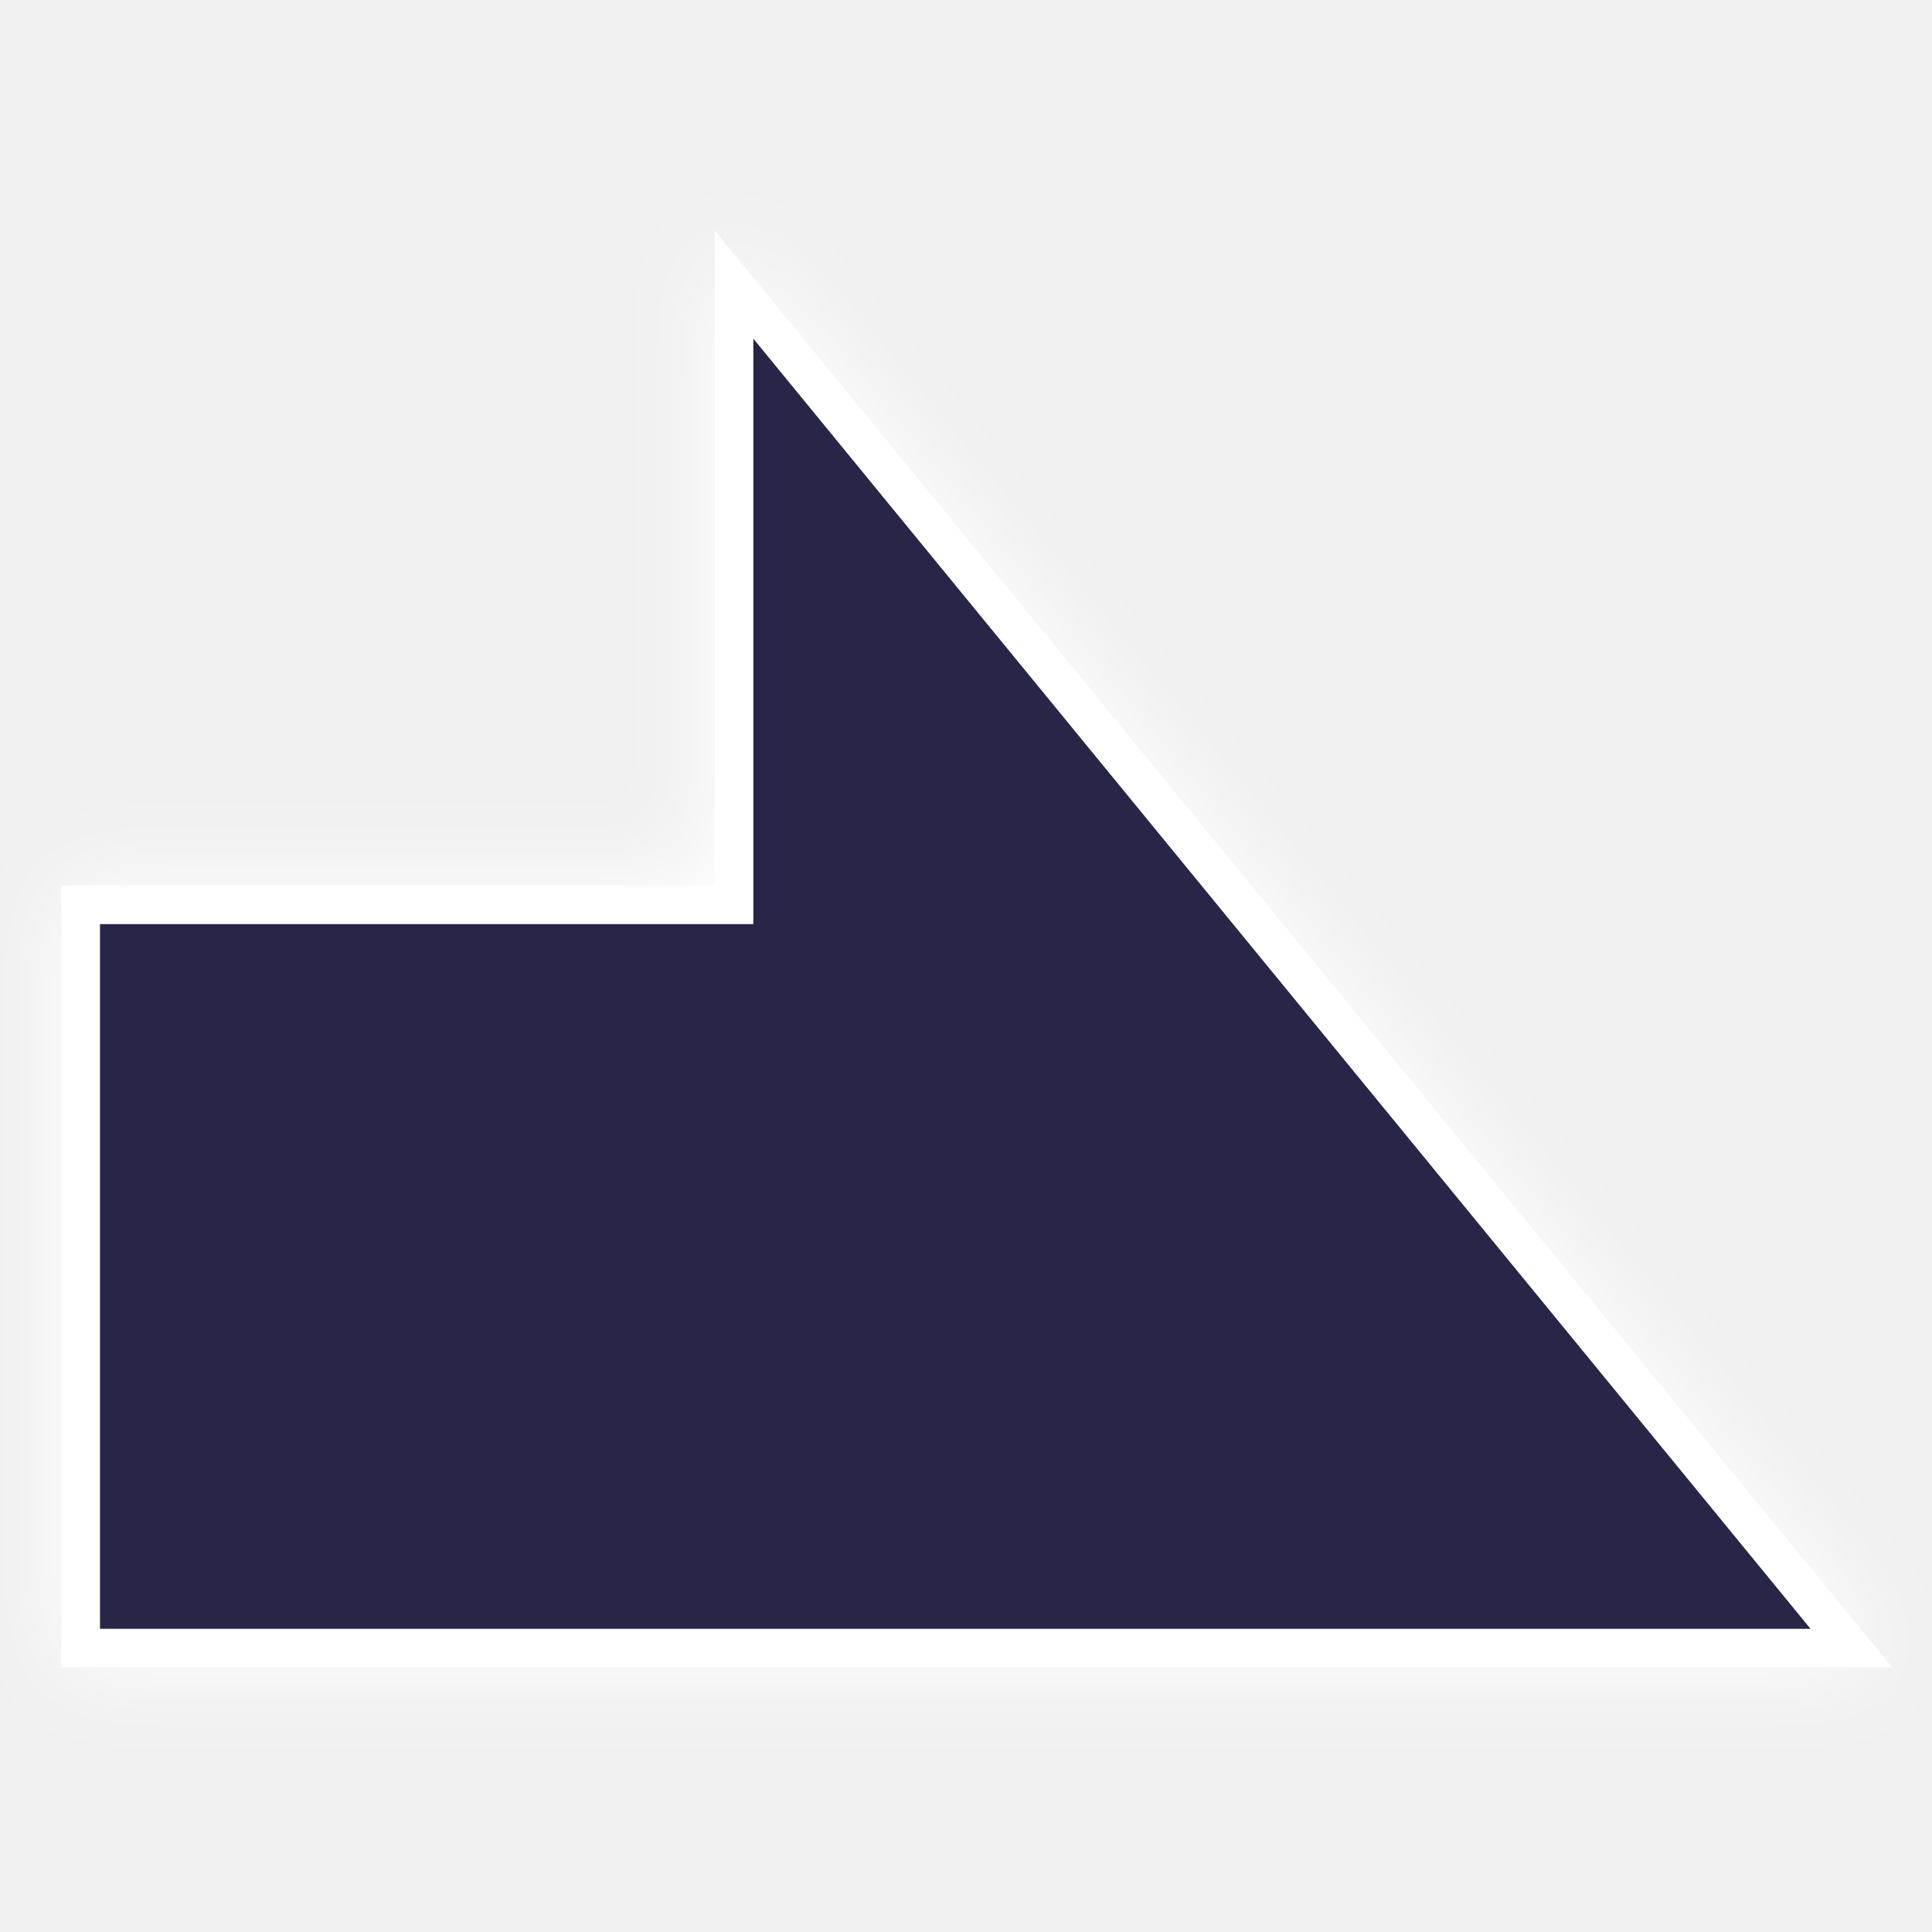
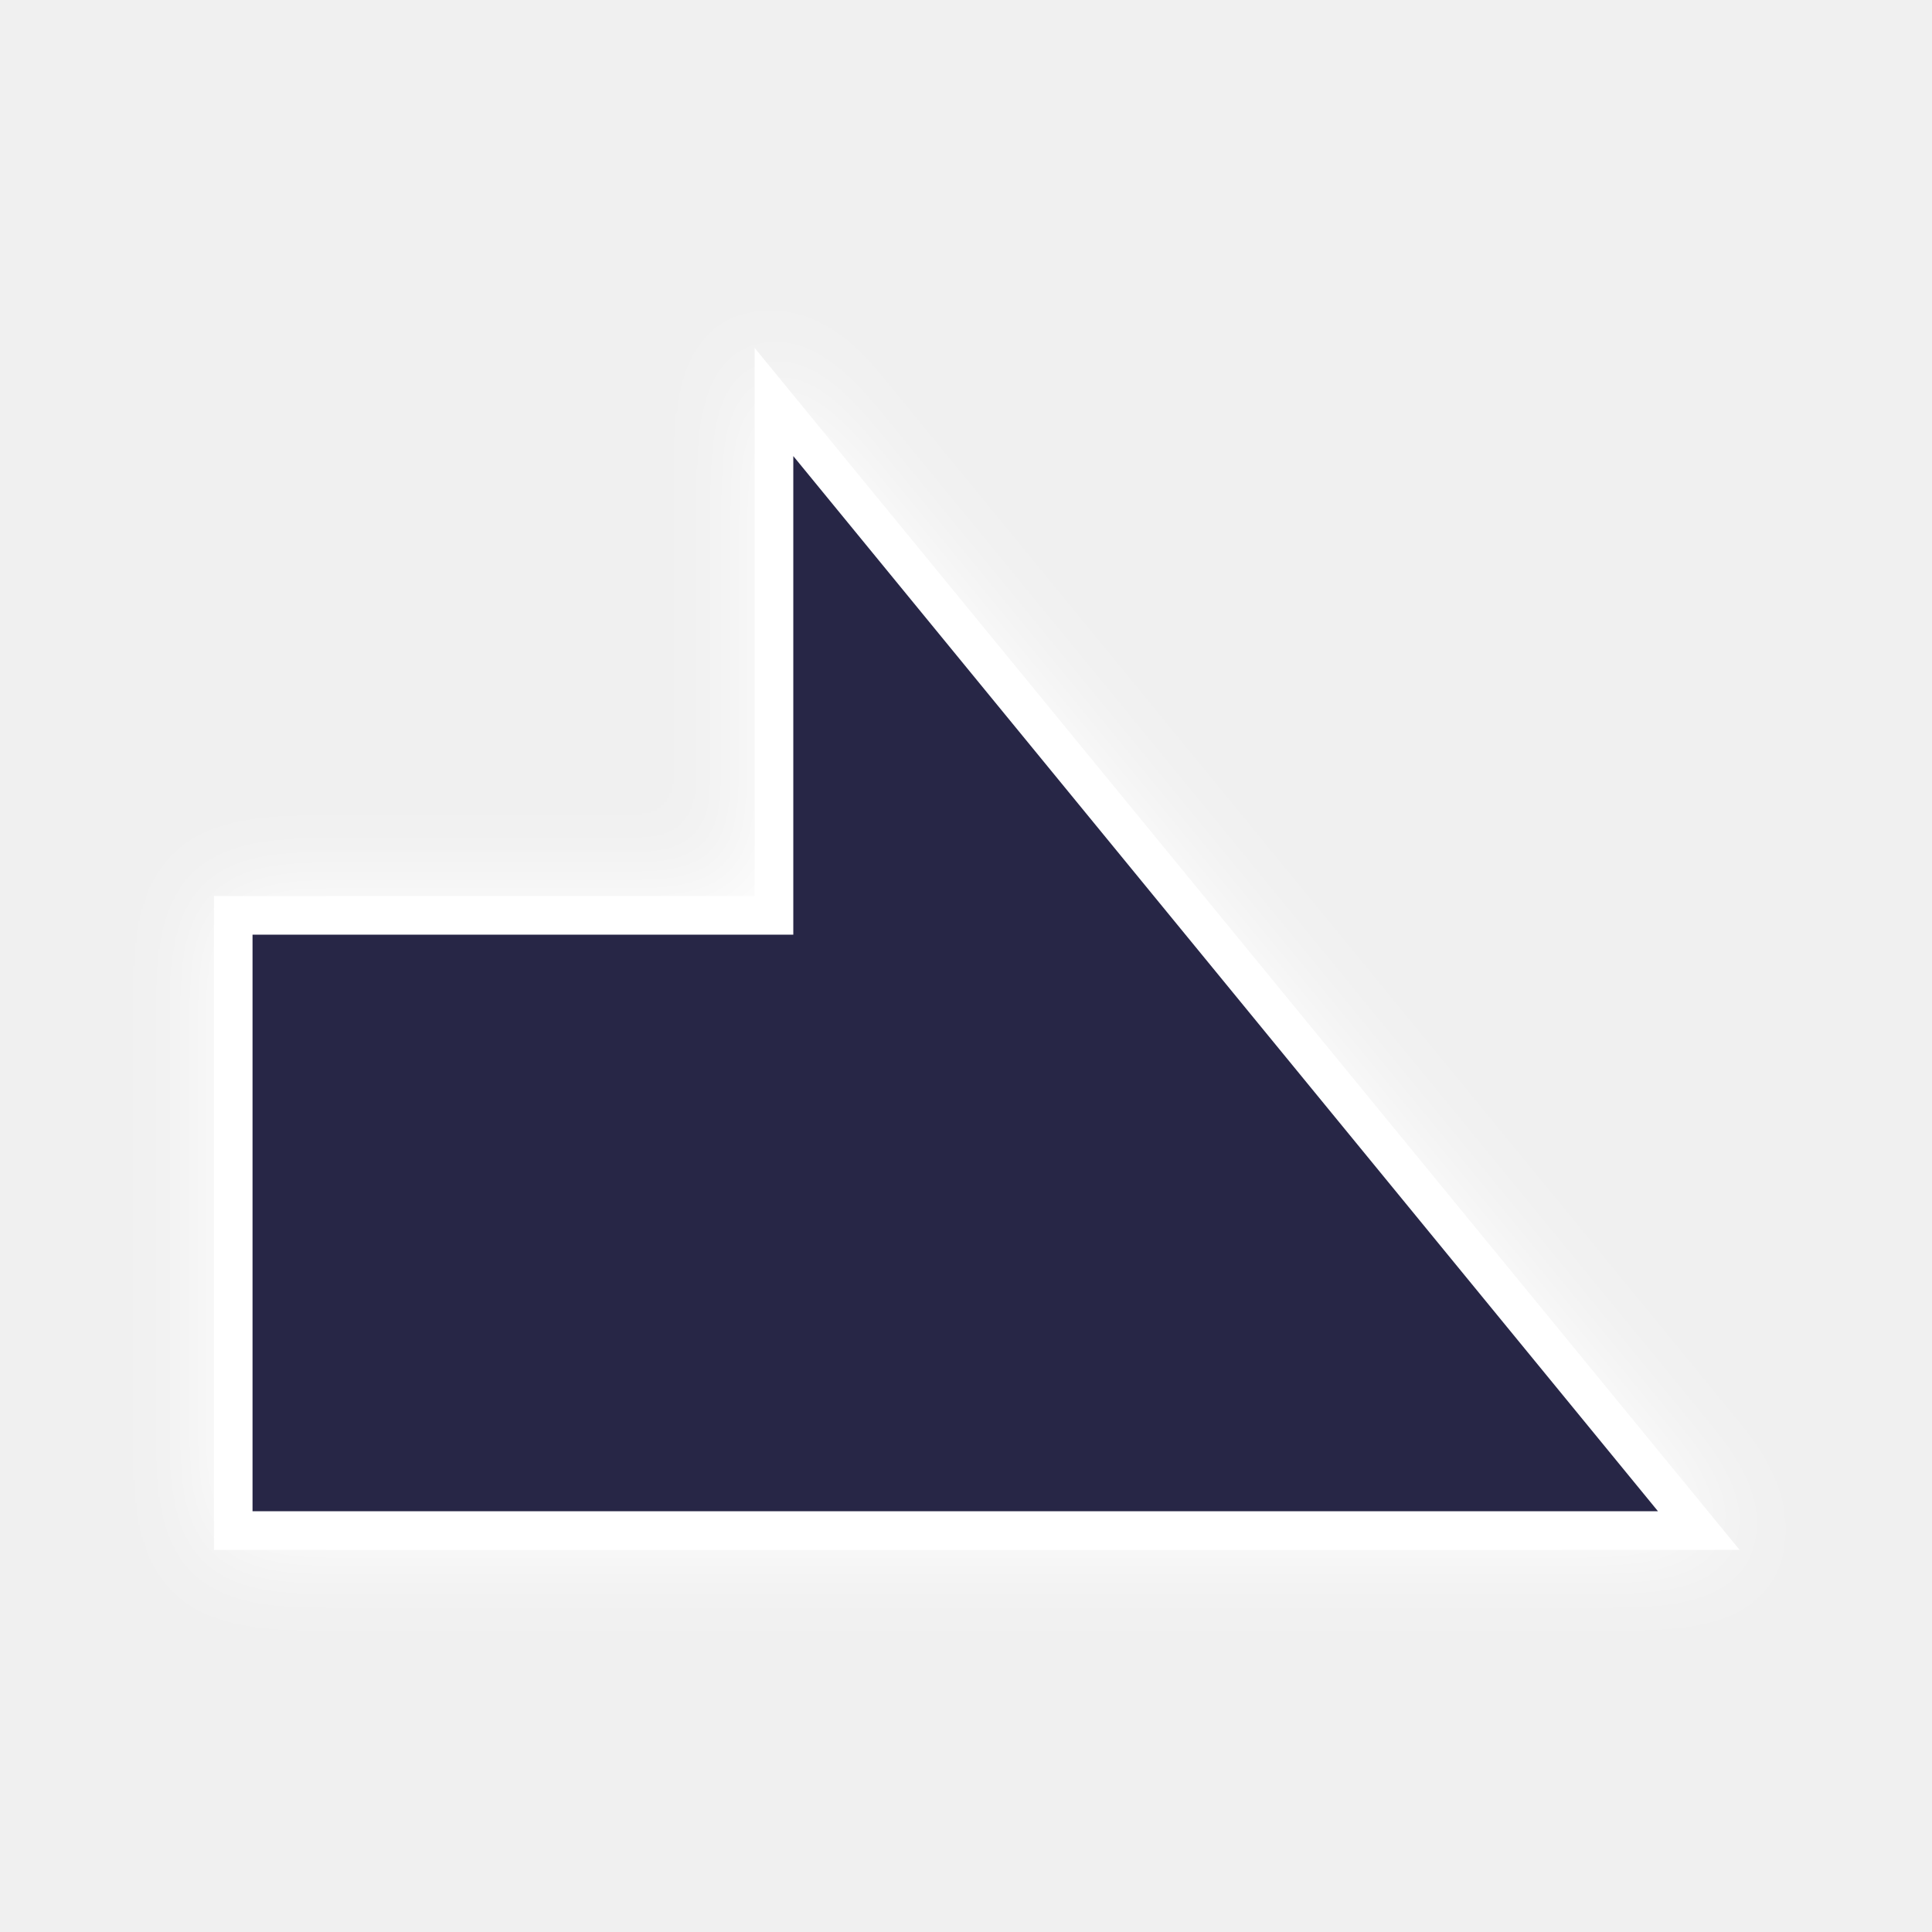
<svg xmlns="http://www.w3.org/2000/svg" version="1.1" id="svg996" width="100" height="100" viewBox="0 0 100 100">
  <defs id="defs1000">
    <clipPath clipPathUnits="userSpaceOnUse" id="clipPath1632">
      <text id="text1636" y="80.61" x="23.714" style="font-style:normal;font-variant:normal;font-weight:normal;font-stretch:normal;font-size:113.792px;line-height:1.25;font-family:Helvetica;-inkscape-font-specification:Helvetica;letter-spacing:0px;word-spacing:0px;fill:#4296f3;fill-opacity:1;stroke:#000000;stroke-width:2.845;stroke-opacity:1" xml:space="preserve">
        <tspan style="font-style:normal;font-variant:normal;font-weight:bold;font-stretch:condensed;font-family:'Helvetica Neue';-inkscape-font-specification:'Helvetica Neue Bold Condensed';fill:#4296f3;fill-opacity:1;stroke:#000000;stroke-width:2.845;stroke-opacity:1" y="80.61" x="23.714" id="tspan1634">x</tspan>
      </text>
    </clipPath>
    <clipPath clipPathUnits="userSpaceOnUse" id="clipPath1650">
      <text id="text1654" y="197.397" x="140.038" style="font-style:normal;font-variant:normal;font-weight:normal;font-stretch:normal;font-size:16.769px;line-height:1.25;font-family:Helvetica;-inkscape-font-specification:Helvetica;letter-spacing:0px;word-spacing:0px;fill:#4296f3;fill-opacity:1;stroke:#000000;stroke-width:0.419;stroke-opacity:1" xml:space="preserve">
        <tspan style="font-style:normal;font-variant:normal;font-weight:bold;font-stretch:condensed;font-family:'Helvetica Neue';-inkscape-font-specification:'Helvetica Neue Bold Condensed';fill:#4296f3;fill-opacity:1;stroke:#000000;stroke-width:0.419;stroke-opacity:1" y="197.397" x="140.038" id="tspan1652">x</tspan>
      </text>
    </clipPath>
    <clipPath clipPathUnits="userSpaceOnUse" id="clipPath907">
      <path style="fill:#f39e42;fill-opacity:1;stroke:#000000;stroke-width:2.846;stroke-linecap:butt;stroke-linejoin:miter;stroke-miterlimit:4;stroke-dasharray:none;stroke-opacity:1" d="M 95.13,77.874 H 15.993 L 54.73,25.05 v 22.862 h 40.4 z" id="path909" />
    </clipPath>
    <filter style="color-interpolation-filters:sRGB" id="backFilter" x="-0.152" width="1.304" y="-0.099" height="1.198">
      <feGaussianBlur stdDeviation="2.433" id="gaussianBlurBack" />
    </filter>
  </defs>
  <g style="fill:#d40000;fill-opacity:1" id="g885">
-     <path style="fill:#ffffff;fill-opacity:1;stroke:#ffffff;stroke-width:2.0;stroke-opacity:1;filter:url(#backFilter);" d="M 37.993,14.731 95.824,85.306 H 4.176 V 46.833 h 33.817 z" id="main_path" />
-     <path style="fill:#272646;fill-opacity:1;stroke:#ffffff;stroke-width:2;stroke-opacity:1;stroke-miterlimit:4;stroke-dasharray:none" d="M 37.993,14.731 95.824,85.306 H 4.176 V 46.833 h 33.817 z" id="main_path" />
+     <path style="fill:#ffffff;fill-opacity:1;stroke:#ffffff;stroke-width:2.0;stroke-opacity:1;filter:url(#backFilter);" d="M 40.061,20.808 87.929,79.222 H 12.071 V 47.378 h 27.99 z" id="main_path" />
+     <path style="fill:#272646;fill-opacity:1;stroke:#ffffff;stroke-width:2;stroke-opacity:1;stroke-miterlimit:4;stroke-dasharray:none" d="M 40.061,20.808 87.929,79.222 H 12.071 V 47.378 h 27.99 z" id="main_path" />
  </g>
</svg>
